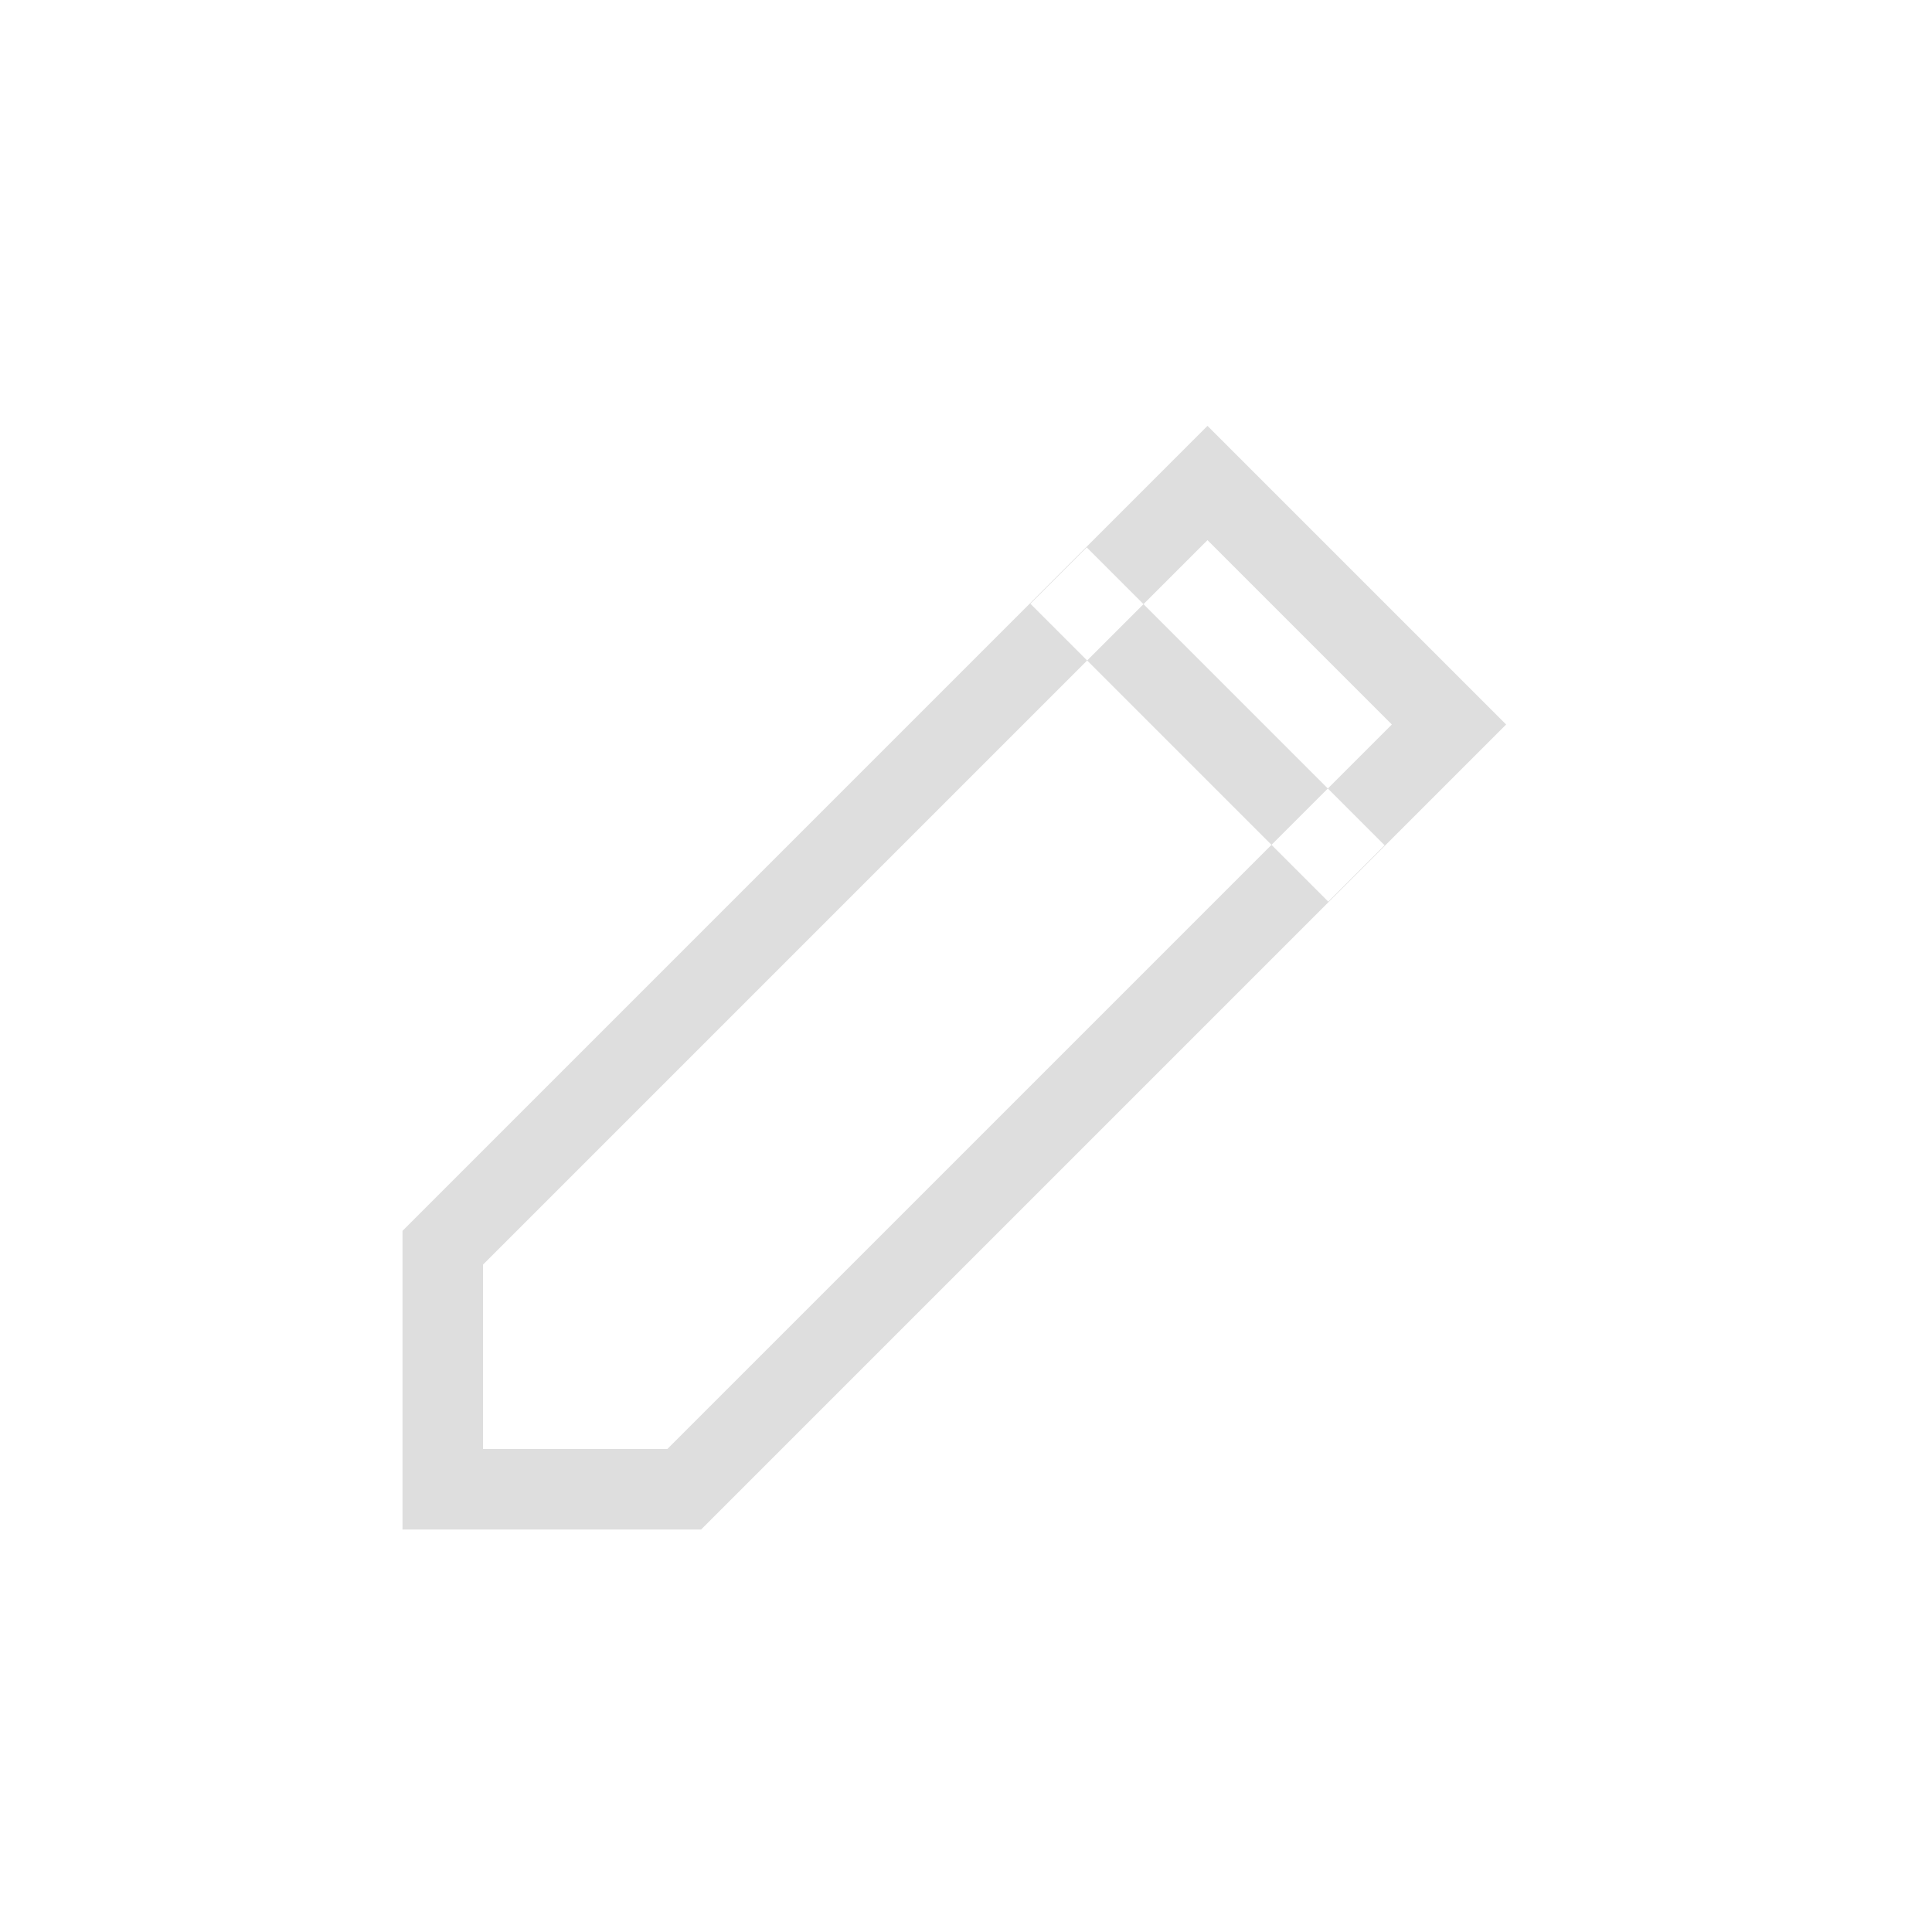
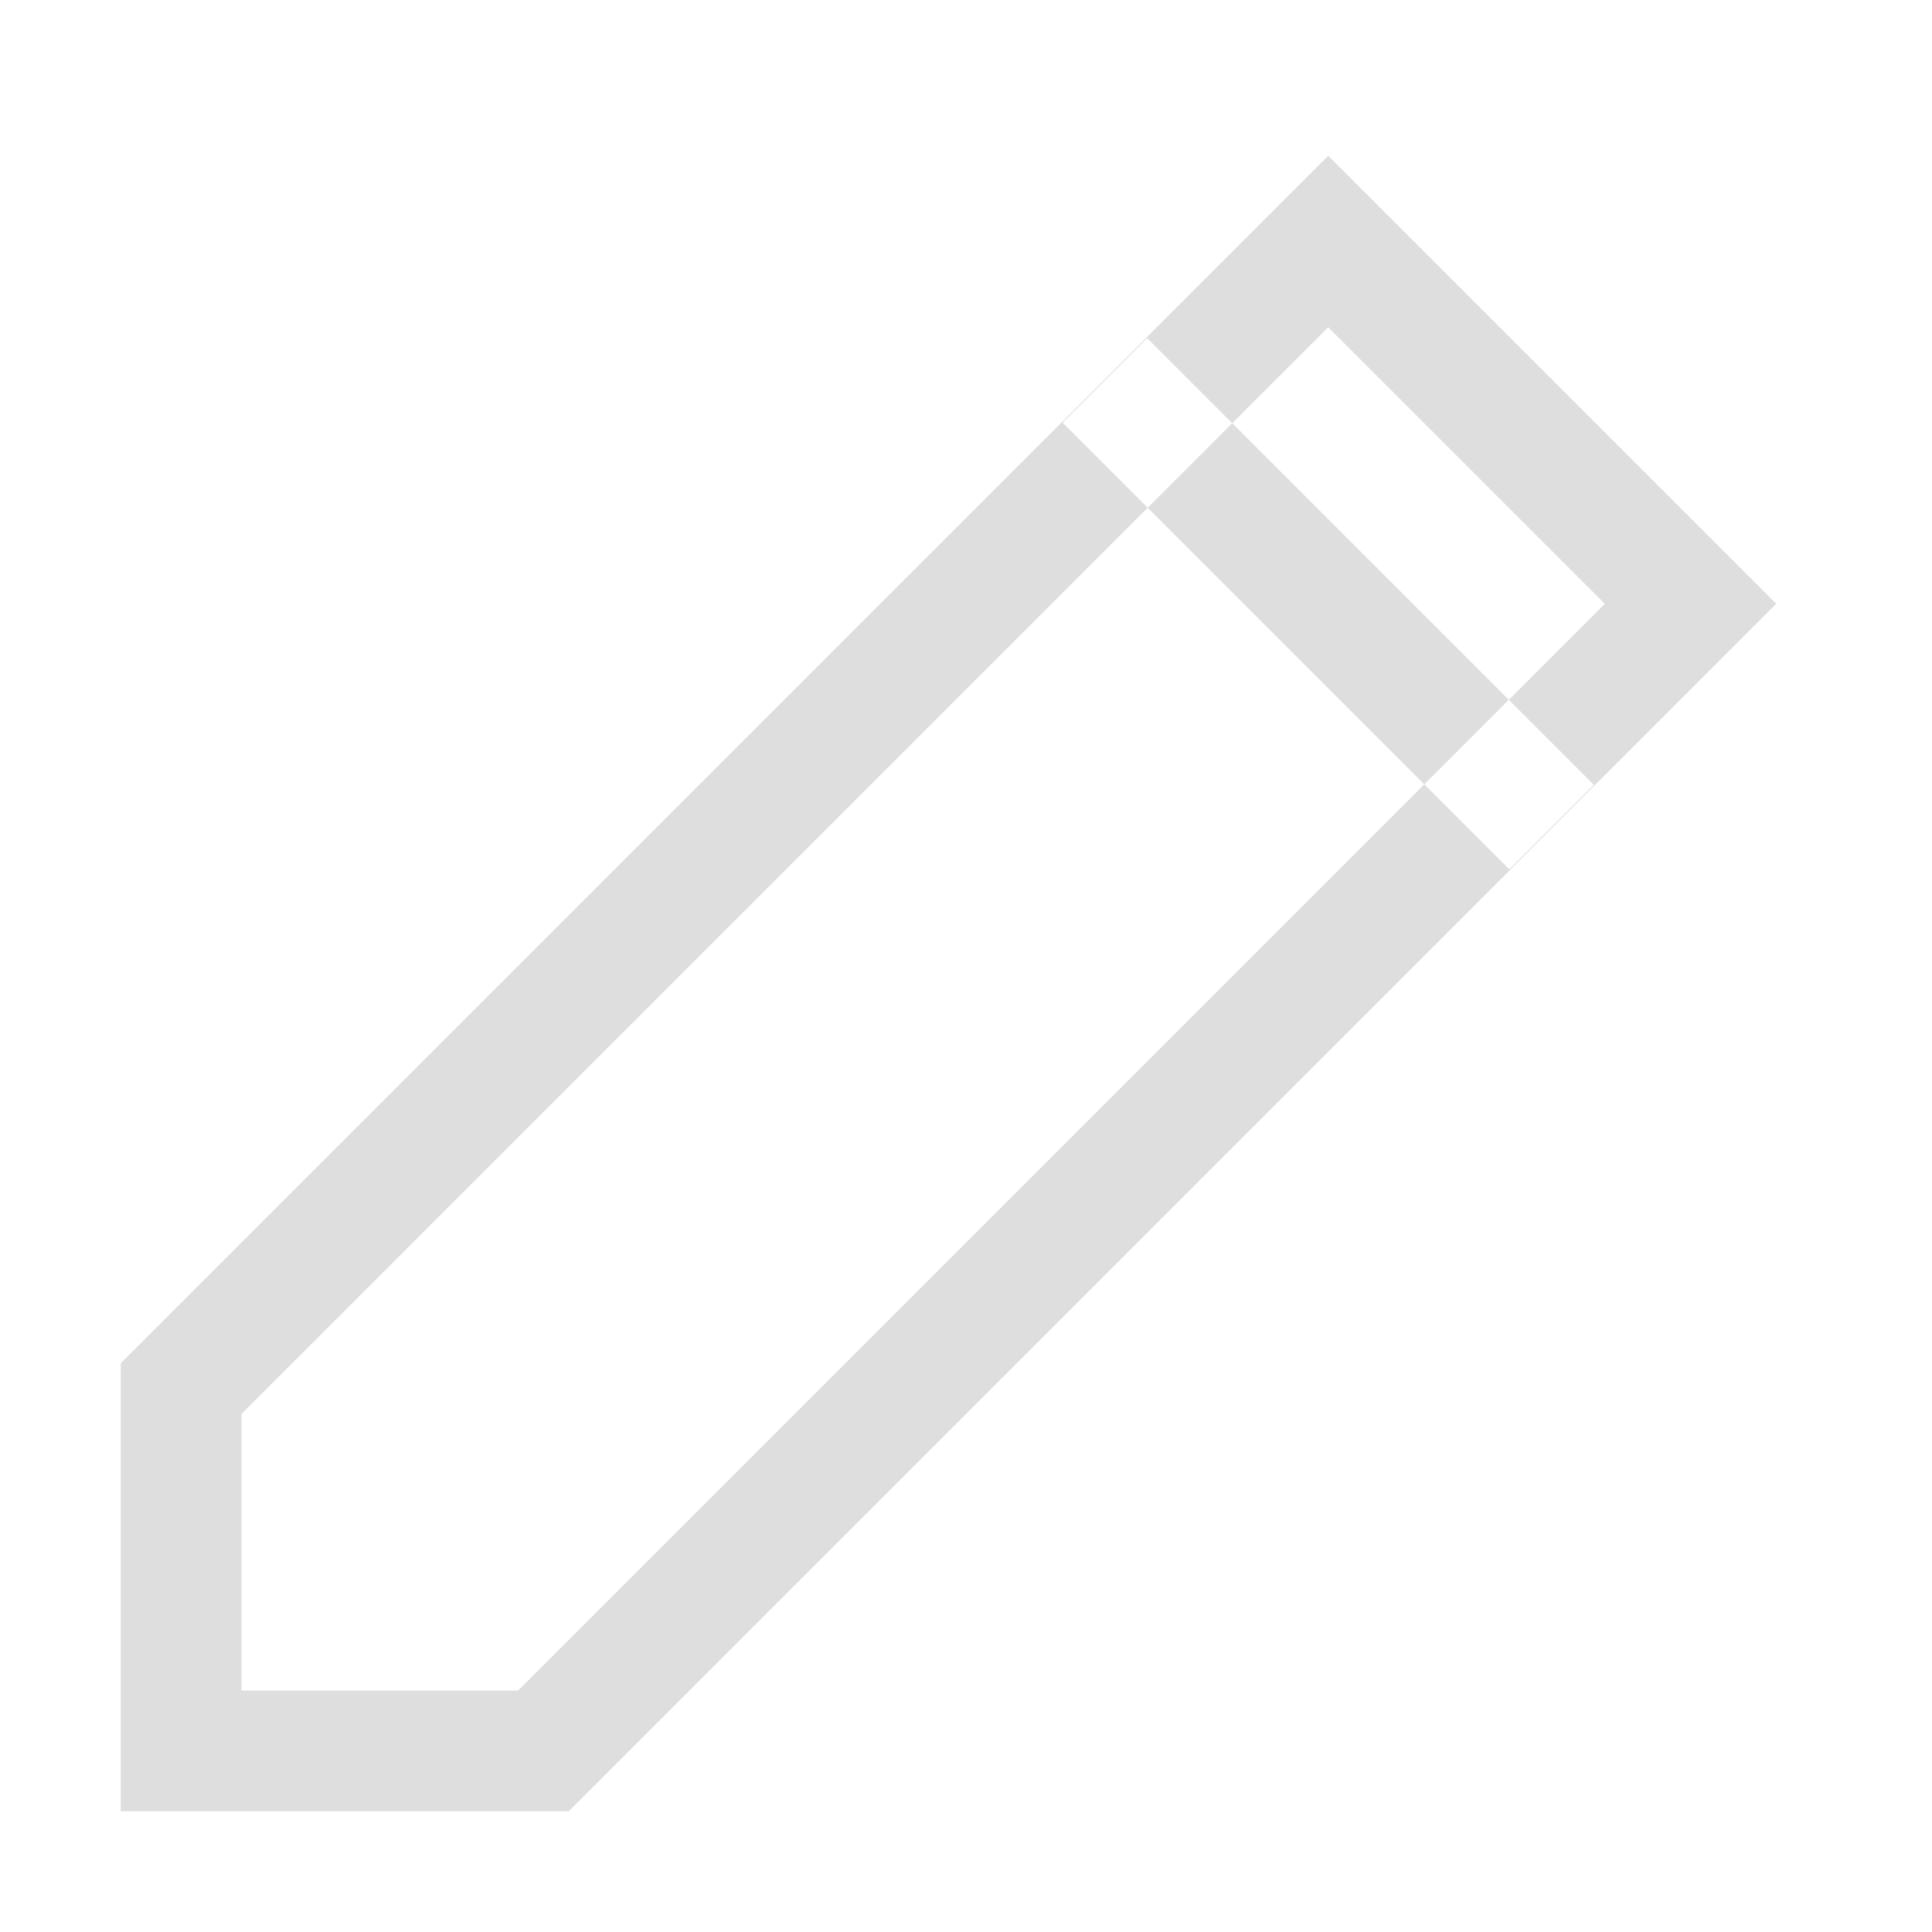
- <svg xmlns="http://www.w3.org/2000/svg" width="24" height="24" viewBox="0 0 24 24">
-   <svg x="4" y="4" width="16" height="16" viewBox="0 0 16 16">
-     <path fill="#dedede" fill-rule="evenodd" d="M1 15V11.29L11 1.29L14.71 5L4.71 15Z M2 14H4.29L13.29 5L11 2.71L2 11.71Z M8.8 3.5L9.5 2.8L13.2 6.5L12.5 7.2Z" />
-   </svg>
+ <svg xmlns="http://www.w3.org/2000/svg" width="16" height="16" version="1.1">
+   <path fill="#dedede" fill-rule="evenodd" d="M1 15V11.29L11 1.29L14.71 5L4.71 15Z M2 14H4.29L13.29 5L11 2.71L2 11.71Z M8.8 3.5L9.5 2.8L13.2 6.5L12.5 7.2Z" />
</svg>
